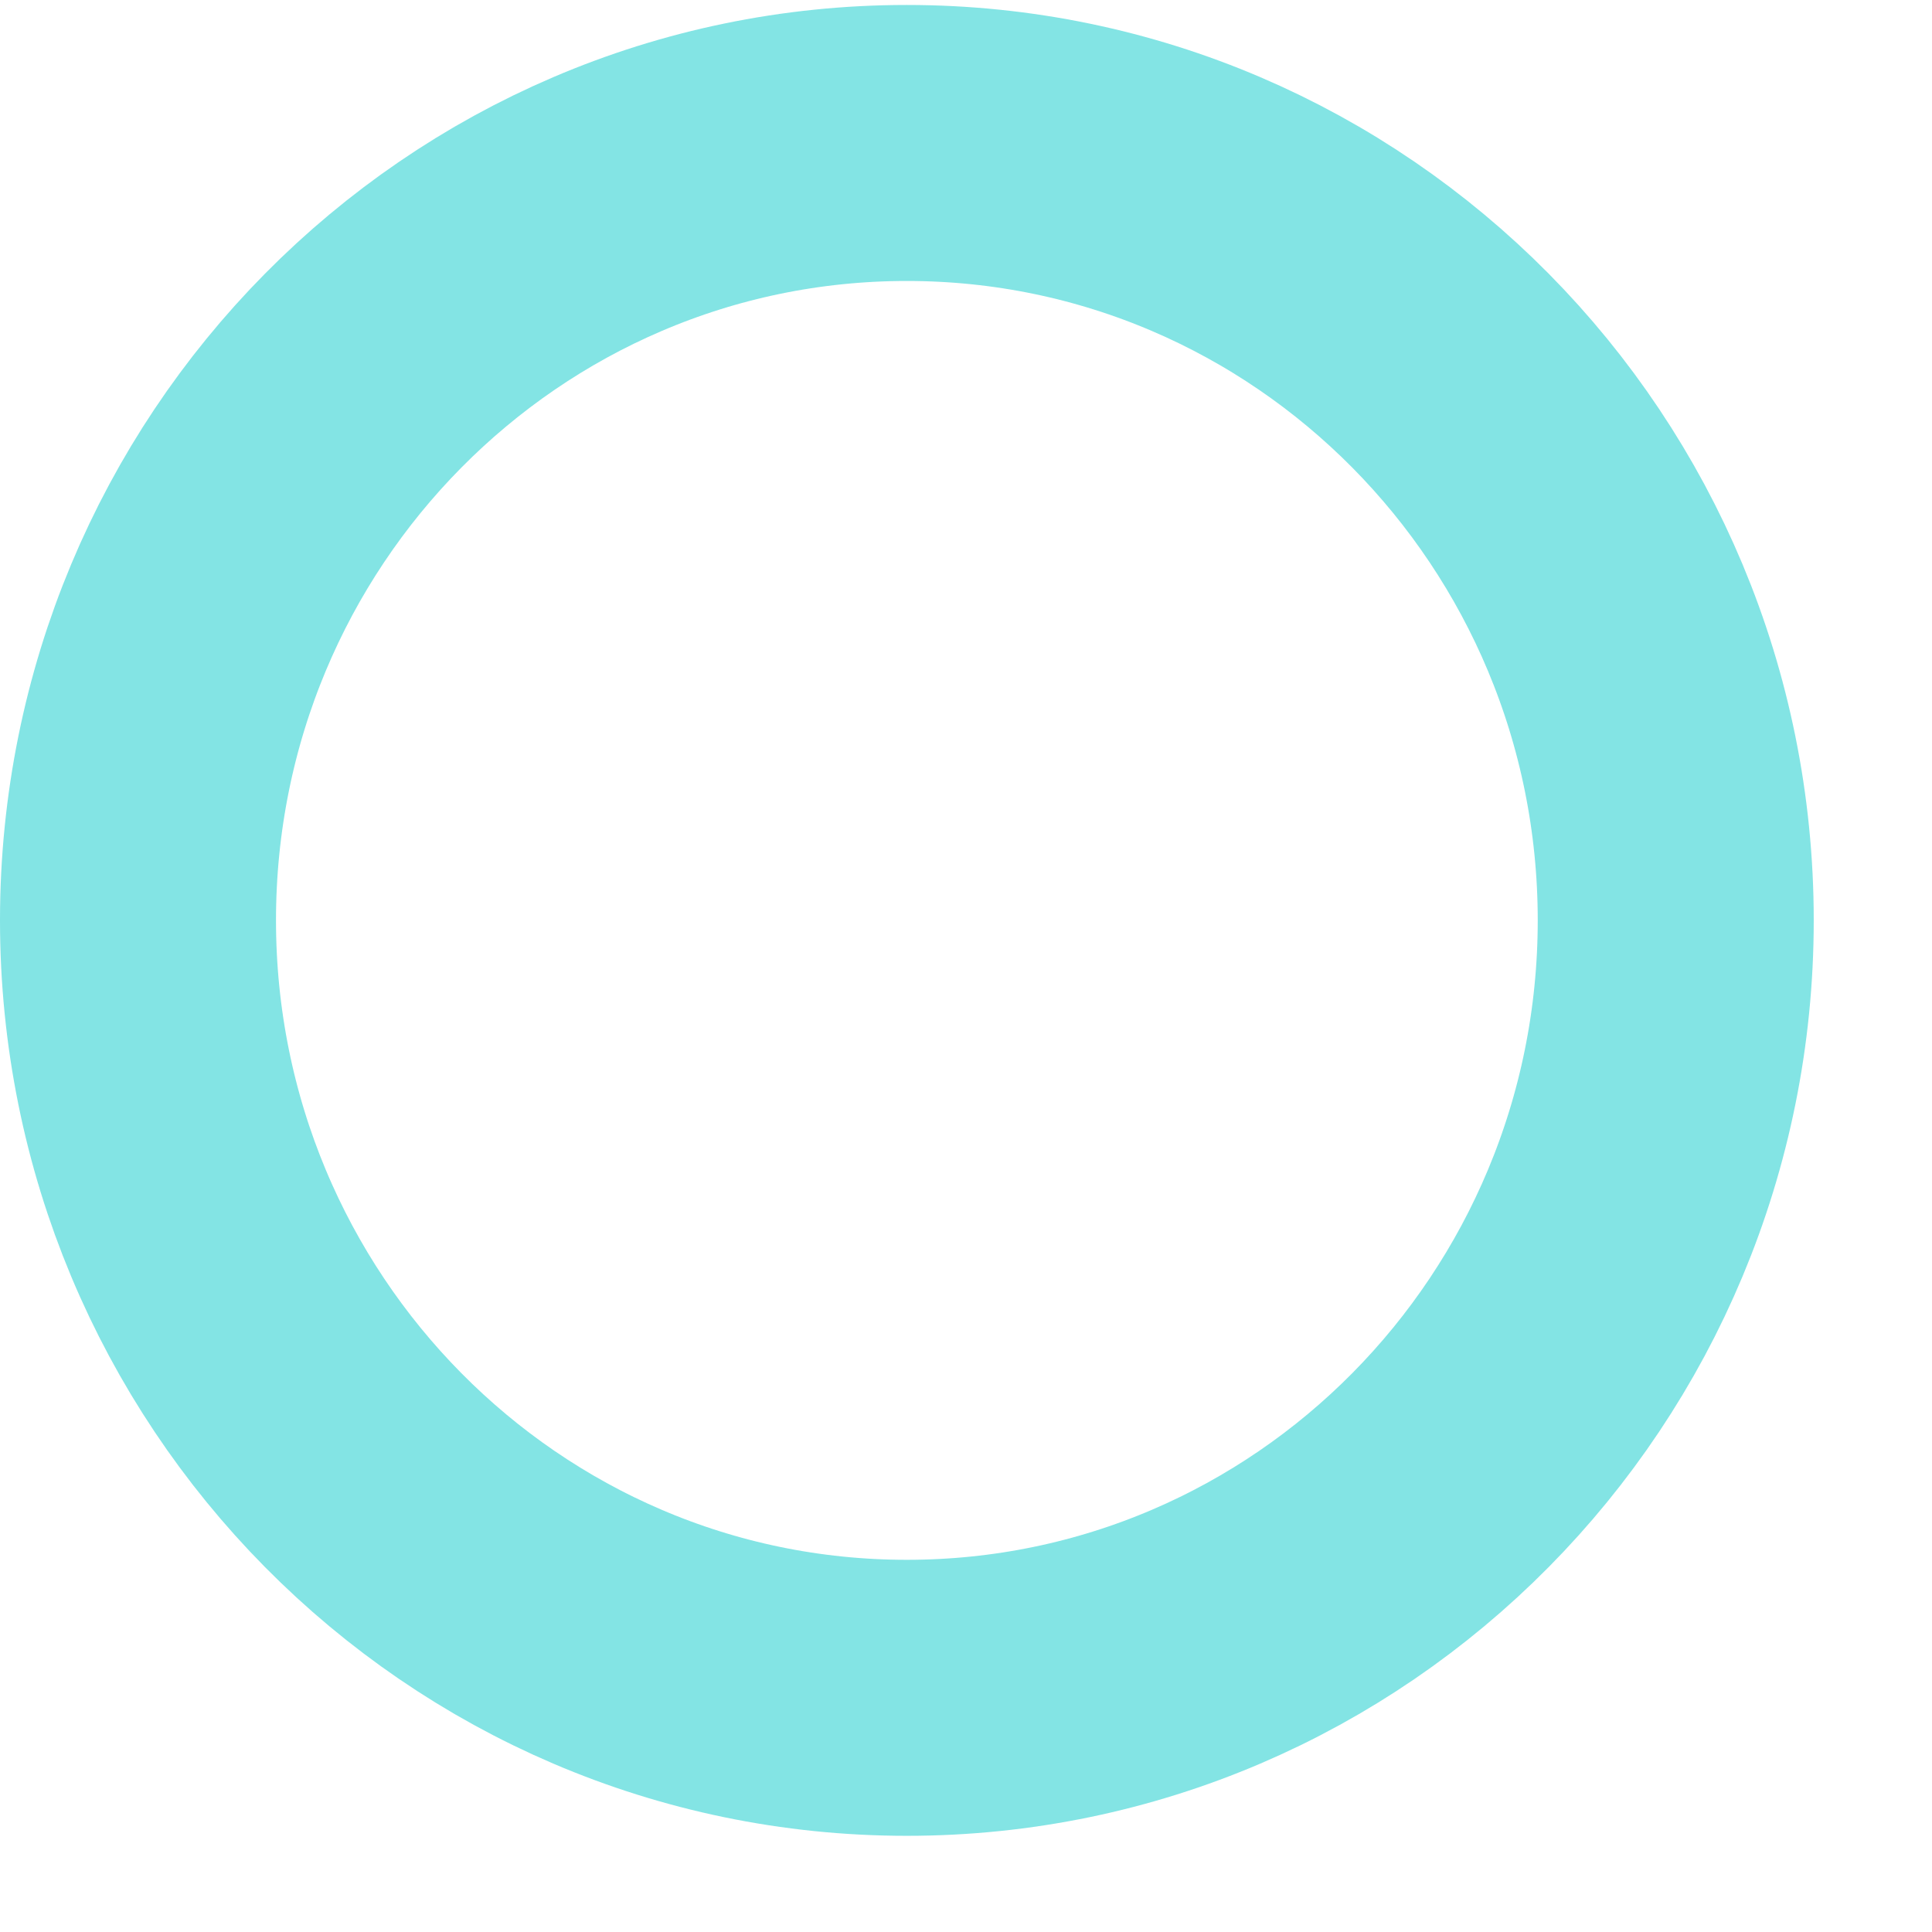
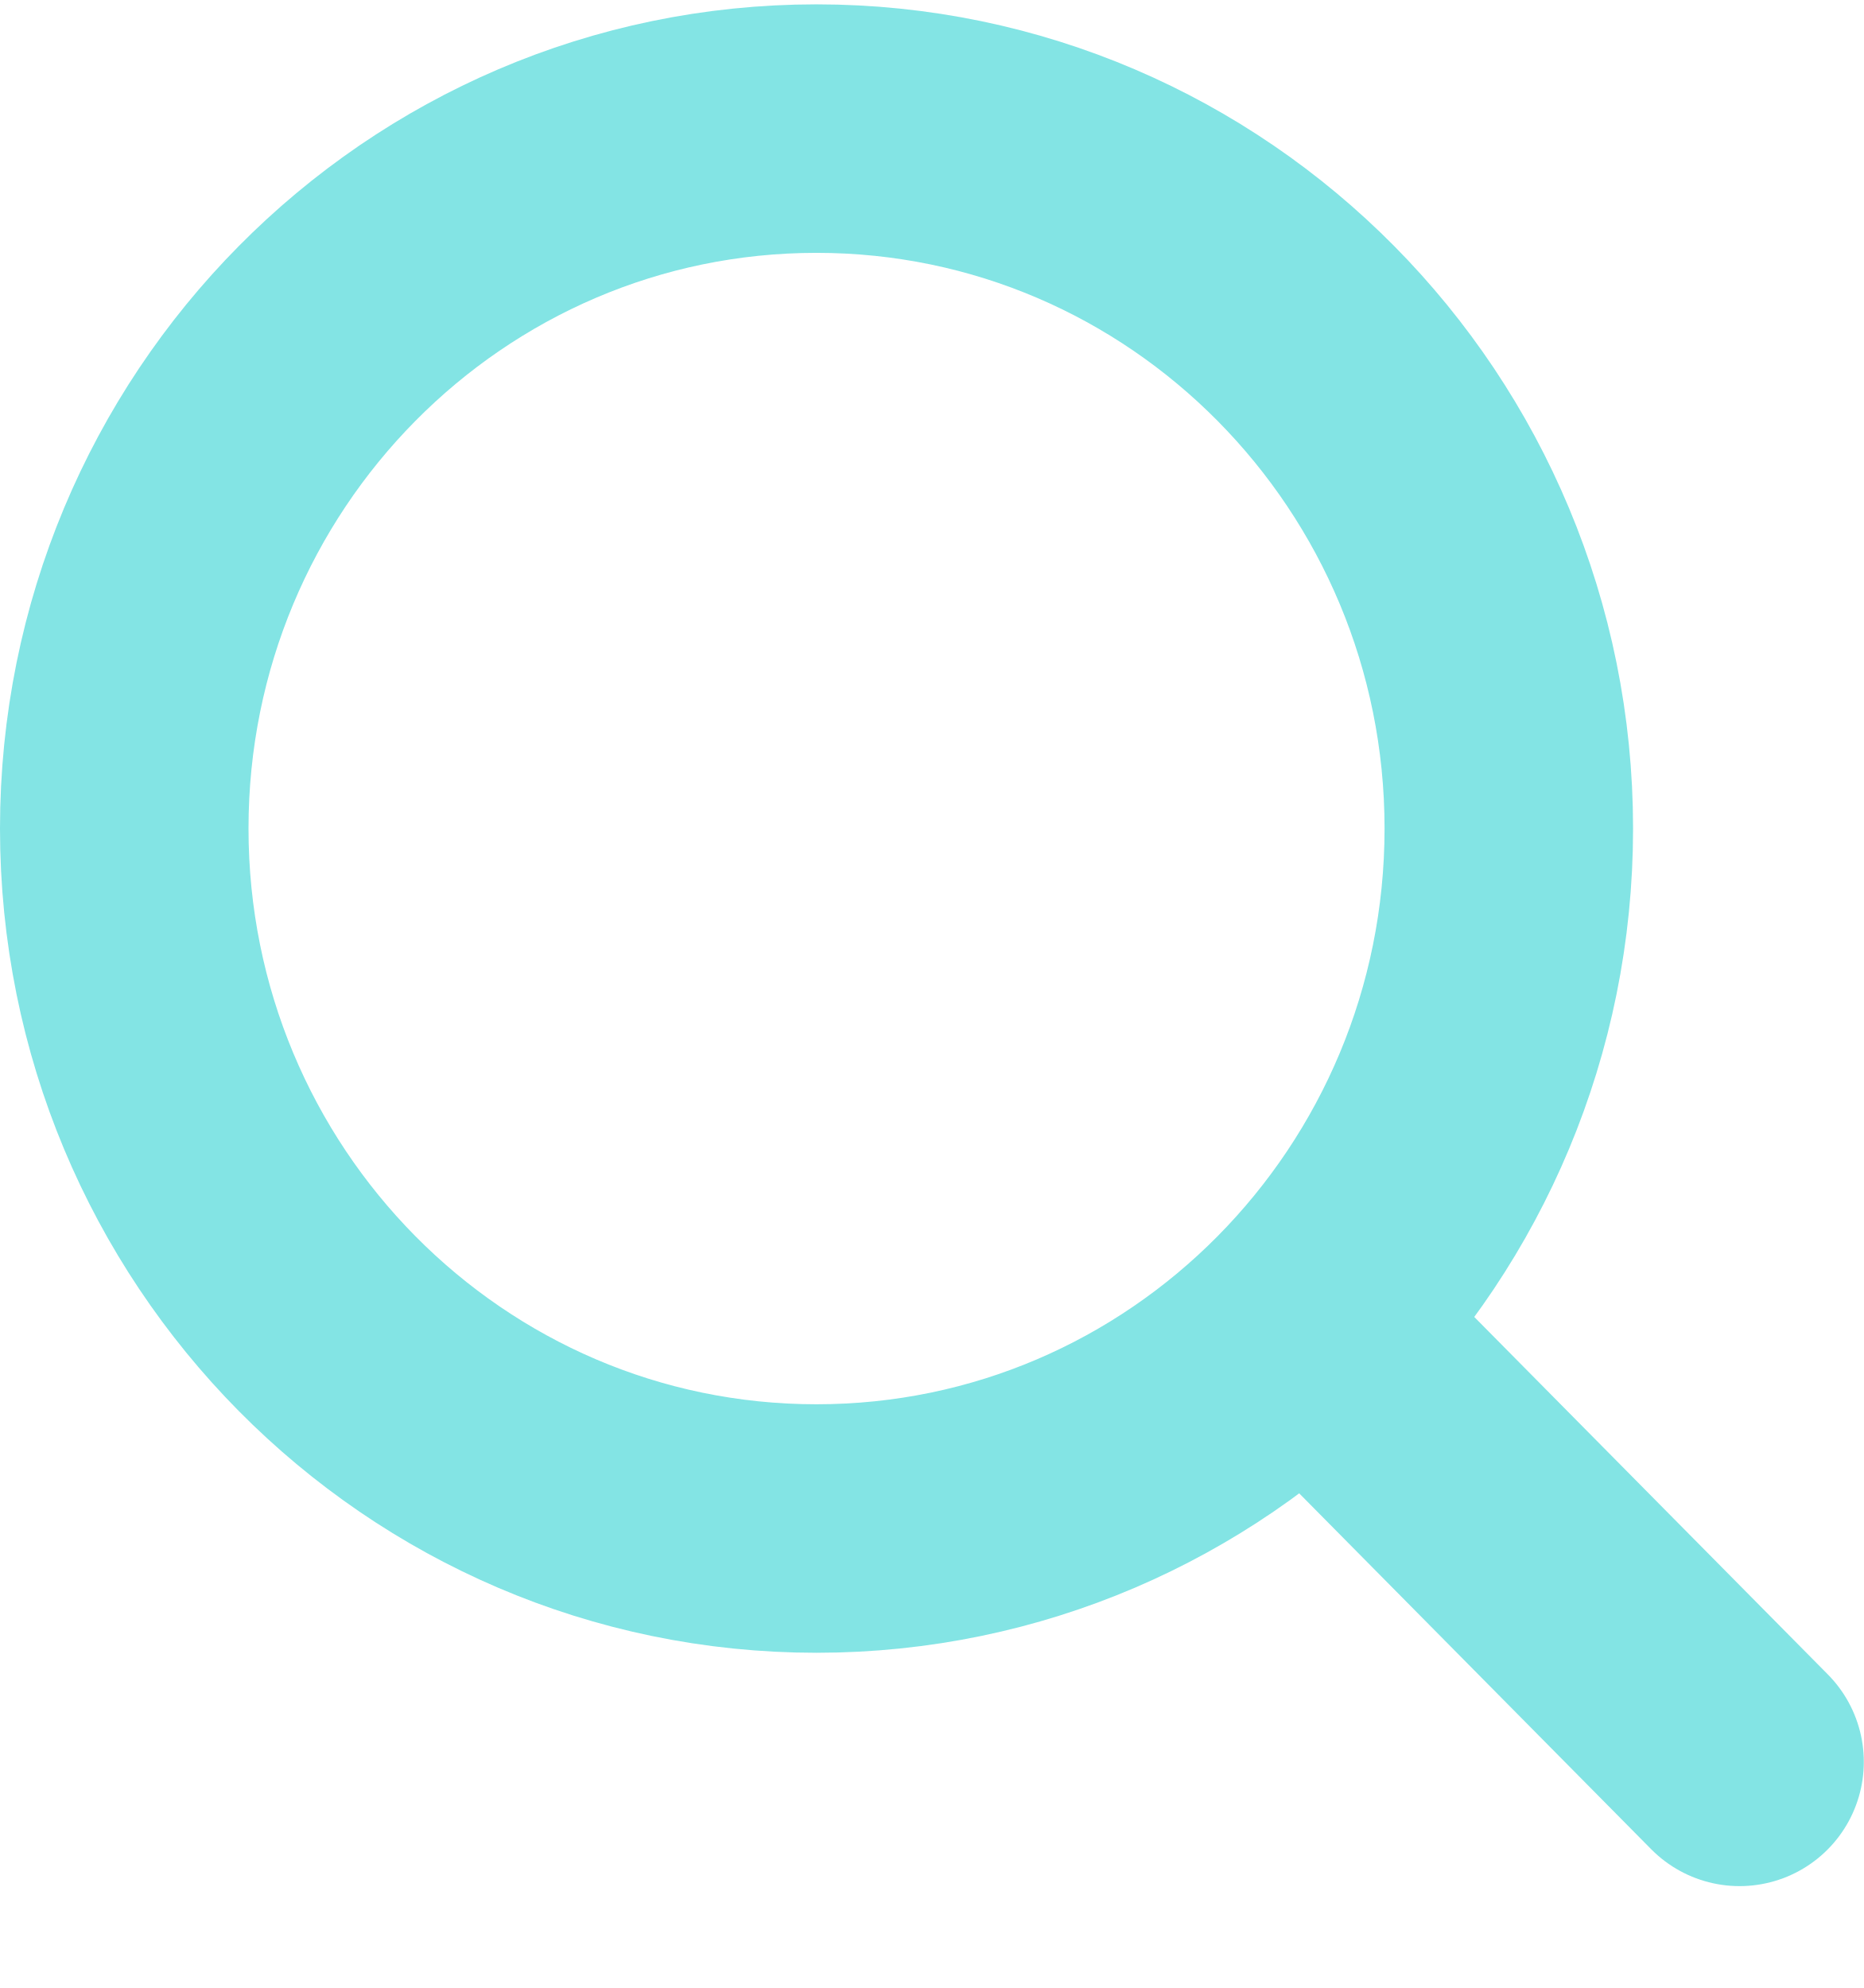
- <svg xmlns="http://www.w3.org/2000/svg" width="14" height="14" viewBox="0 0 14 14" fill="none">
-   <path d="M6.571 12.303C9.648 12.303 12.143 9.781 12.143 6.669C12.143 3.558 9.648 1.036 6.571 1.036C3.494 1.036 1 3.558 1 6.669C1 9.781 3.494 12.303 6.571 12.303Z" stroke="#83E4E4" stroke-width="2" stroke-linecap="round" stroke-linejoin="round" />
+ <svg xmlns="http://www.w3.org/2000/svg" width="15" height="16" viewBox="0 0 15 16" fill="none">
+   <path d="M10.75 10.894L14 14.18M12.143 6.668C12.143 9.78 9.648 12.302 6.571 12.302C3.494 12.302 1 9.78 1 6.668C1 3.557 3.494 1.035 6.571 1.035C9.648 1.035 12.143 3.557 12.143 6.668Z" stroke="#83E4E4" stroke-width="2" stroke-linecap="round" stroke-linejoin="round" />
</svg>
